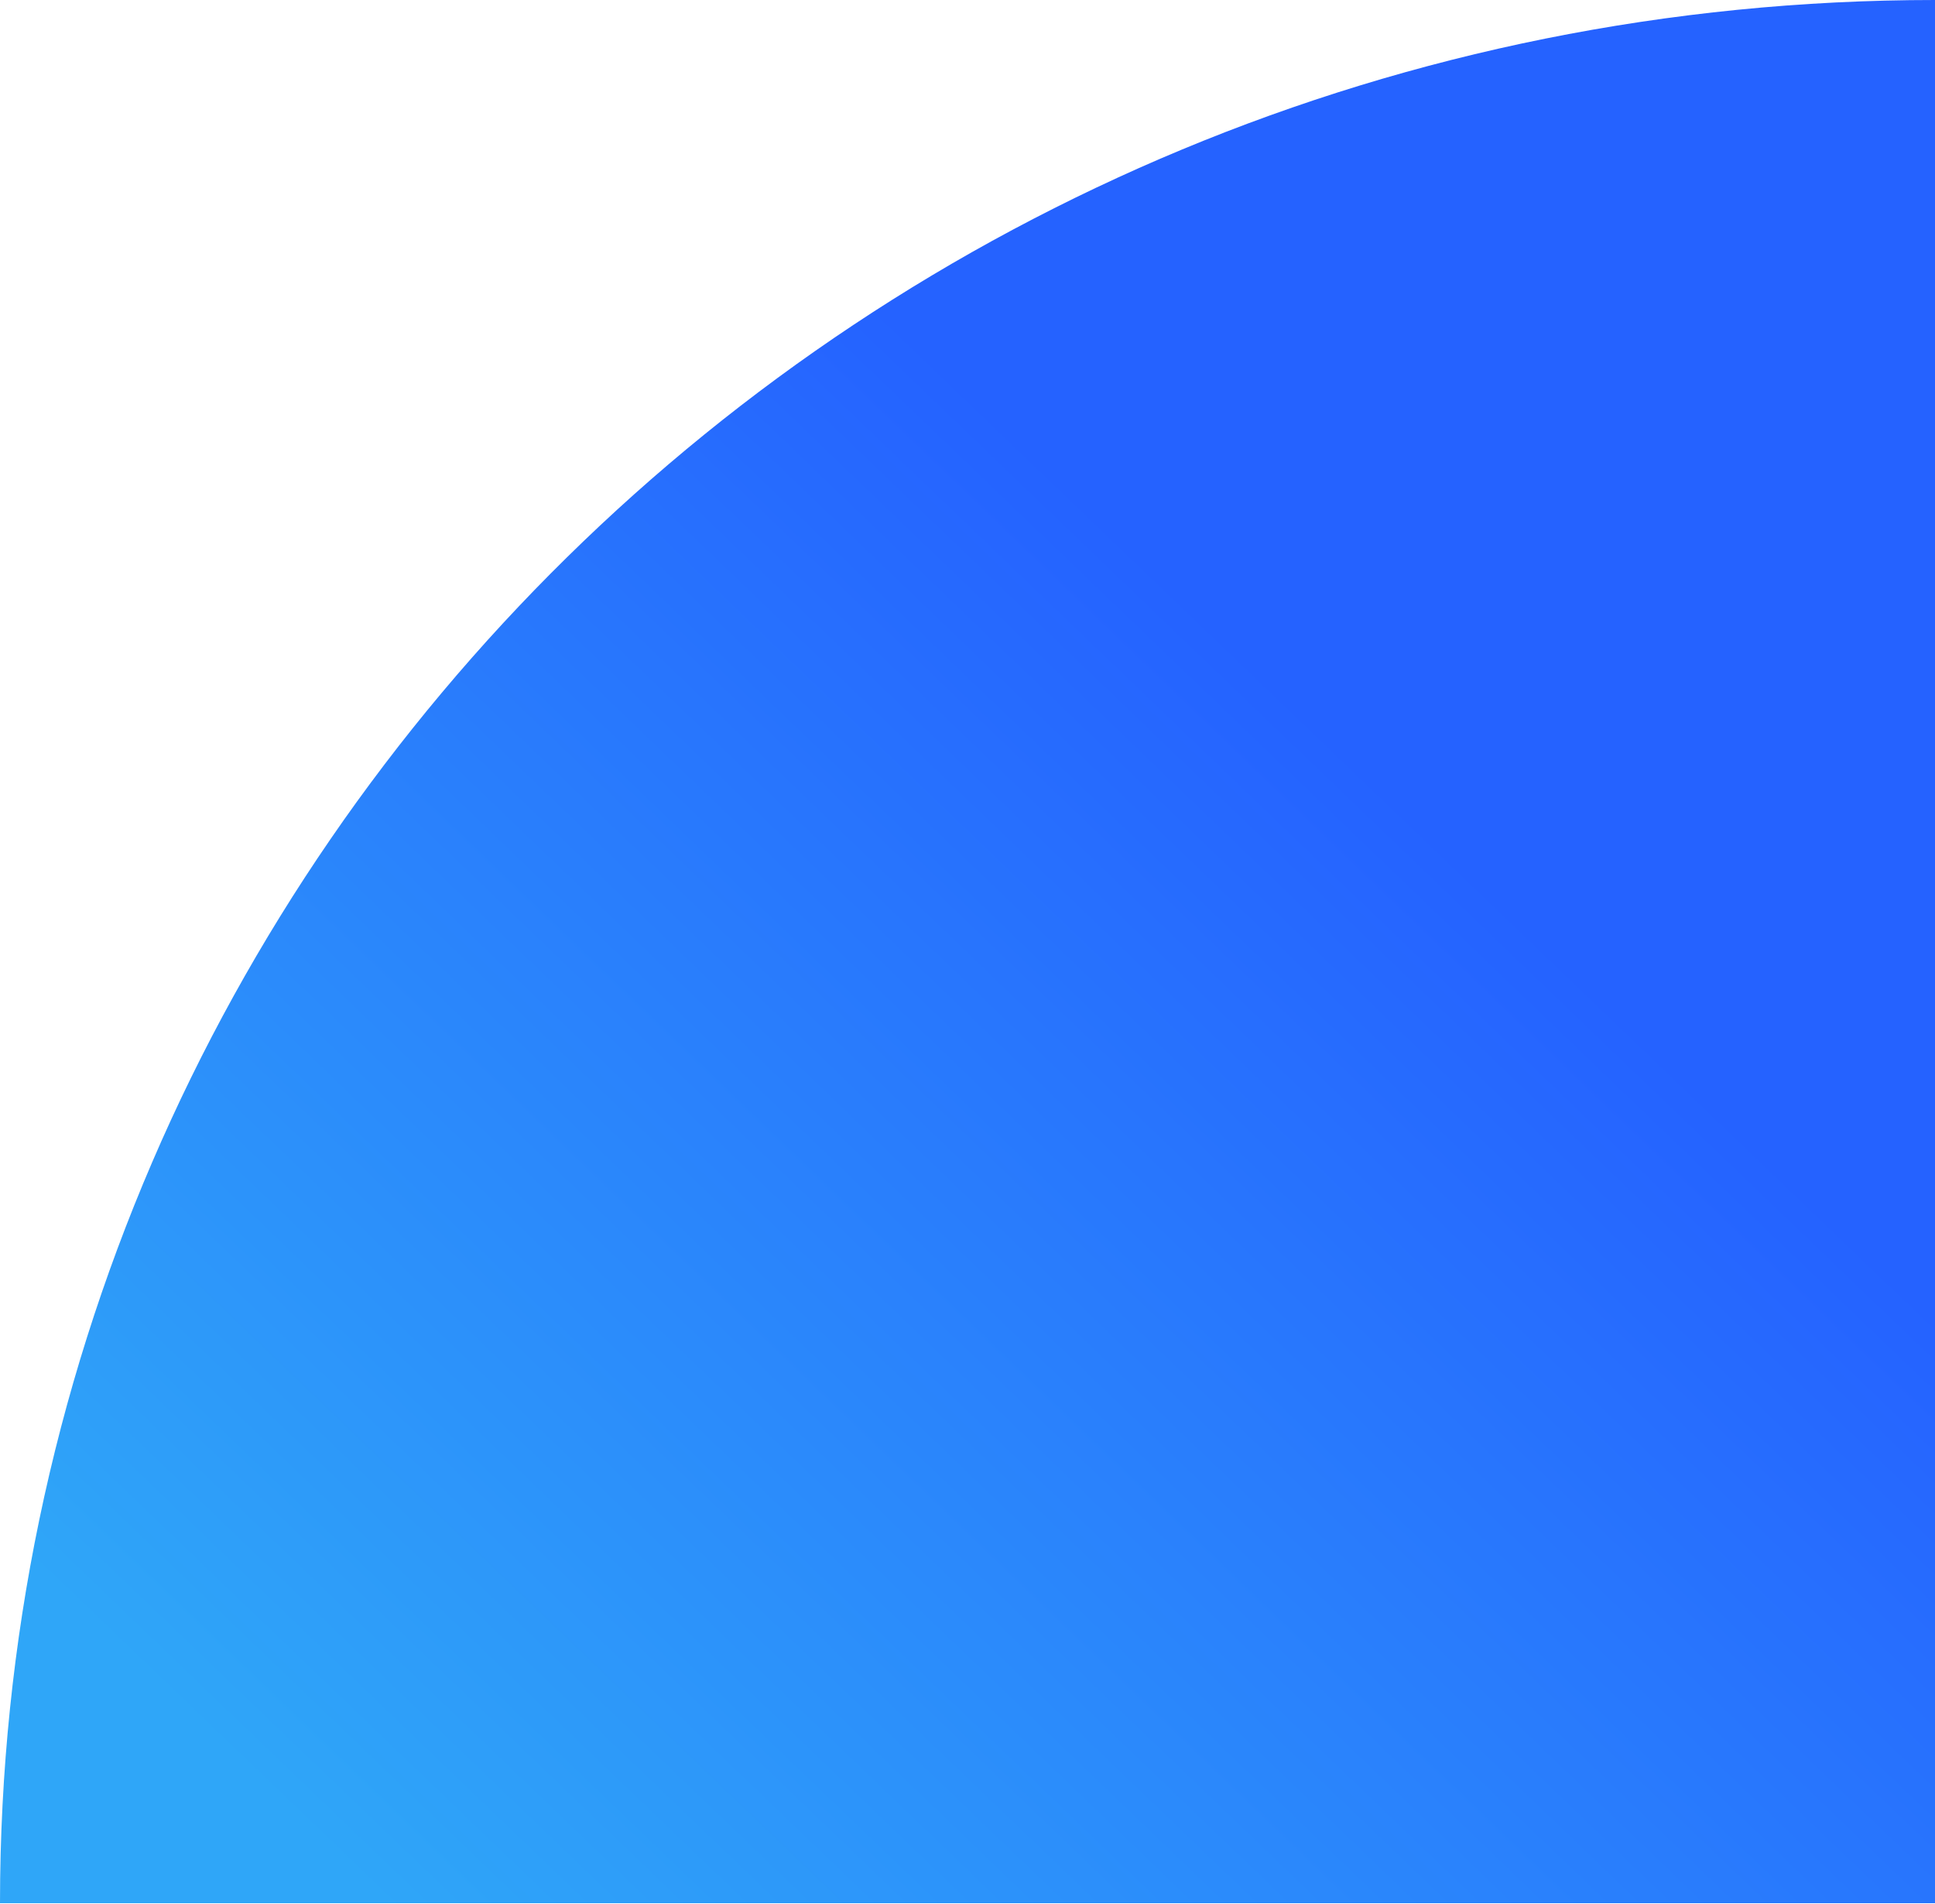
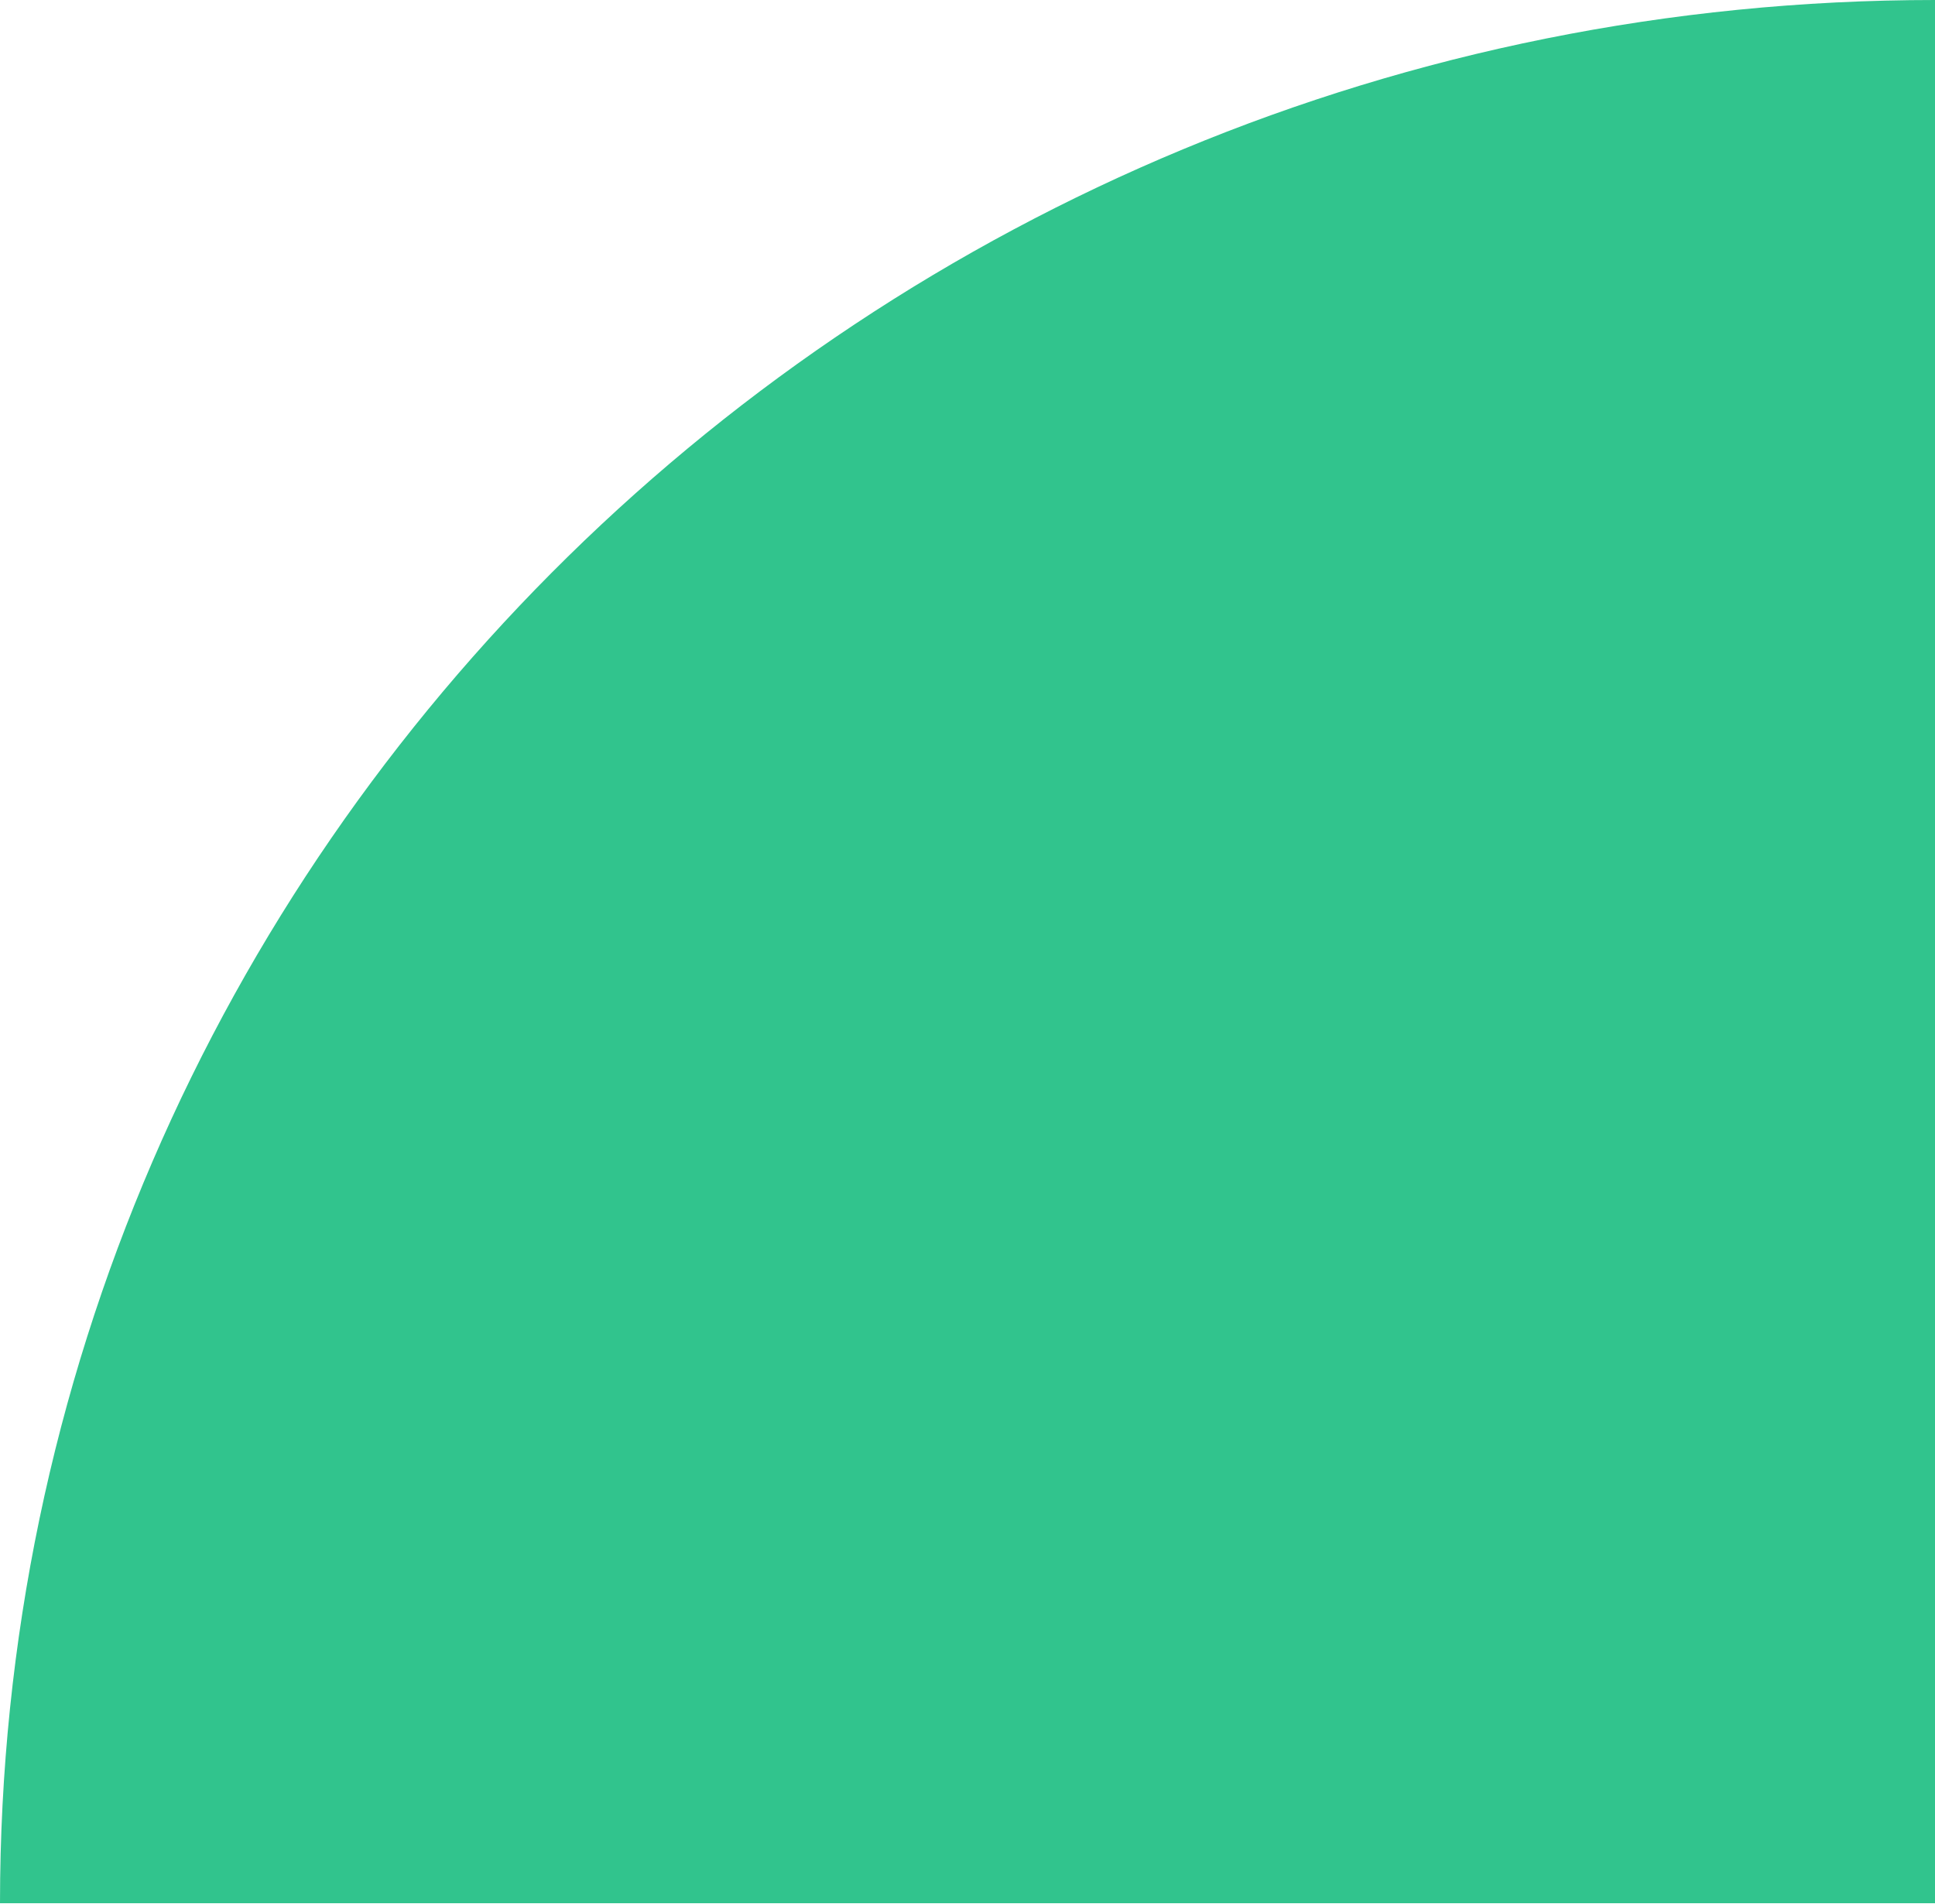
- <svg xmlns="http://www.w3.org/2000/svg" viewBox="0 0 30.5 30">
-   <defs>
-     <style>.cls-1{fill:url(#linear-gradient);}</style>
-     <linearGradient id="linear-gradient" x1="-269.78" y1="1374.29" x2="-286.16" y2="1357.21" gradientTransform="matrix(1, 0, 0, -1, 294, 1388.98)" gradientUnits="userSpaceOnUse">
-       <stop offset="0" stop-color="#2562ff" />
-       <stop offset="1" stop-color="#2fa6f8" />
-     </linearGradient>
-   </defs>
-   <g id="Layer_2" data-name="Layer 2">
-     <g id="Layer_1-2" data-name="Layer 1">
-       <path class="cls-1" d="M30.5,0C13.66,0,0,13.43,0,30H30.5Z" />
+ <svg xmlns="http://www.w3.org/2000/svg" version="1.1" id="Layer_1" x="0px" y="0px" viewBox="0 0 30.5 30" style="enable-background:new 0 0 30.5 30;" xml:space="preserve">
+   <style type="text/css">
+ 	.st0{fill:#31C48D;}
+ </style>
+   <g id="Layer_2_1_">
+     <g id="Layer_1-2">
+       <path class="st0" d="M30.5,0C13.7,0,0,13.4,0,30h30.5V0z" />
    </g>
  </g>
</svg>
